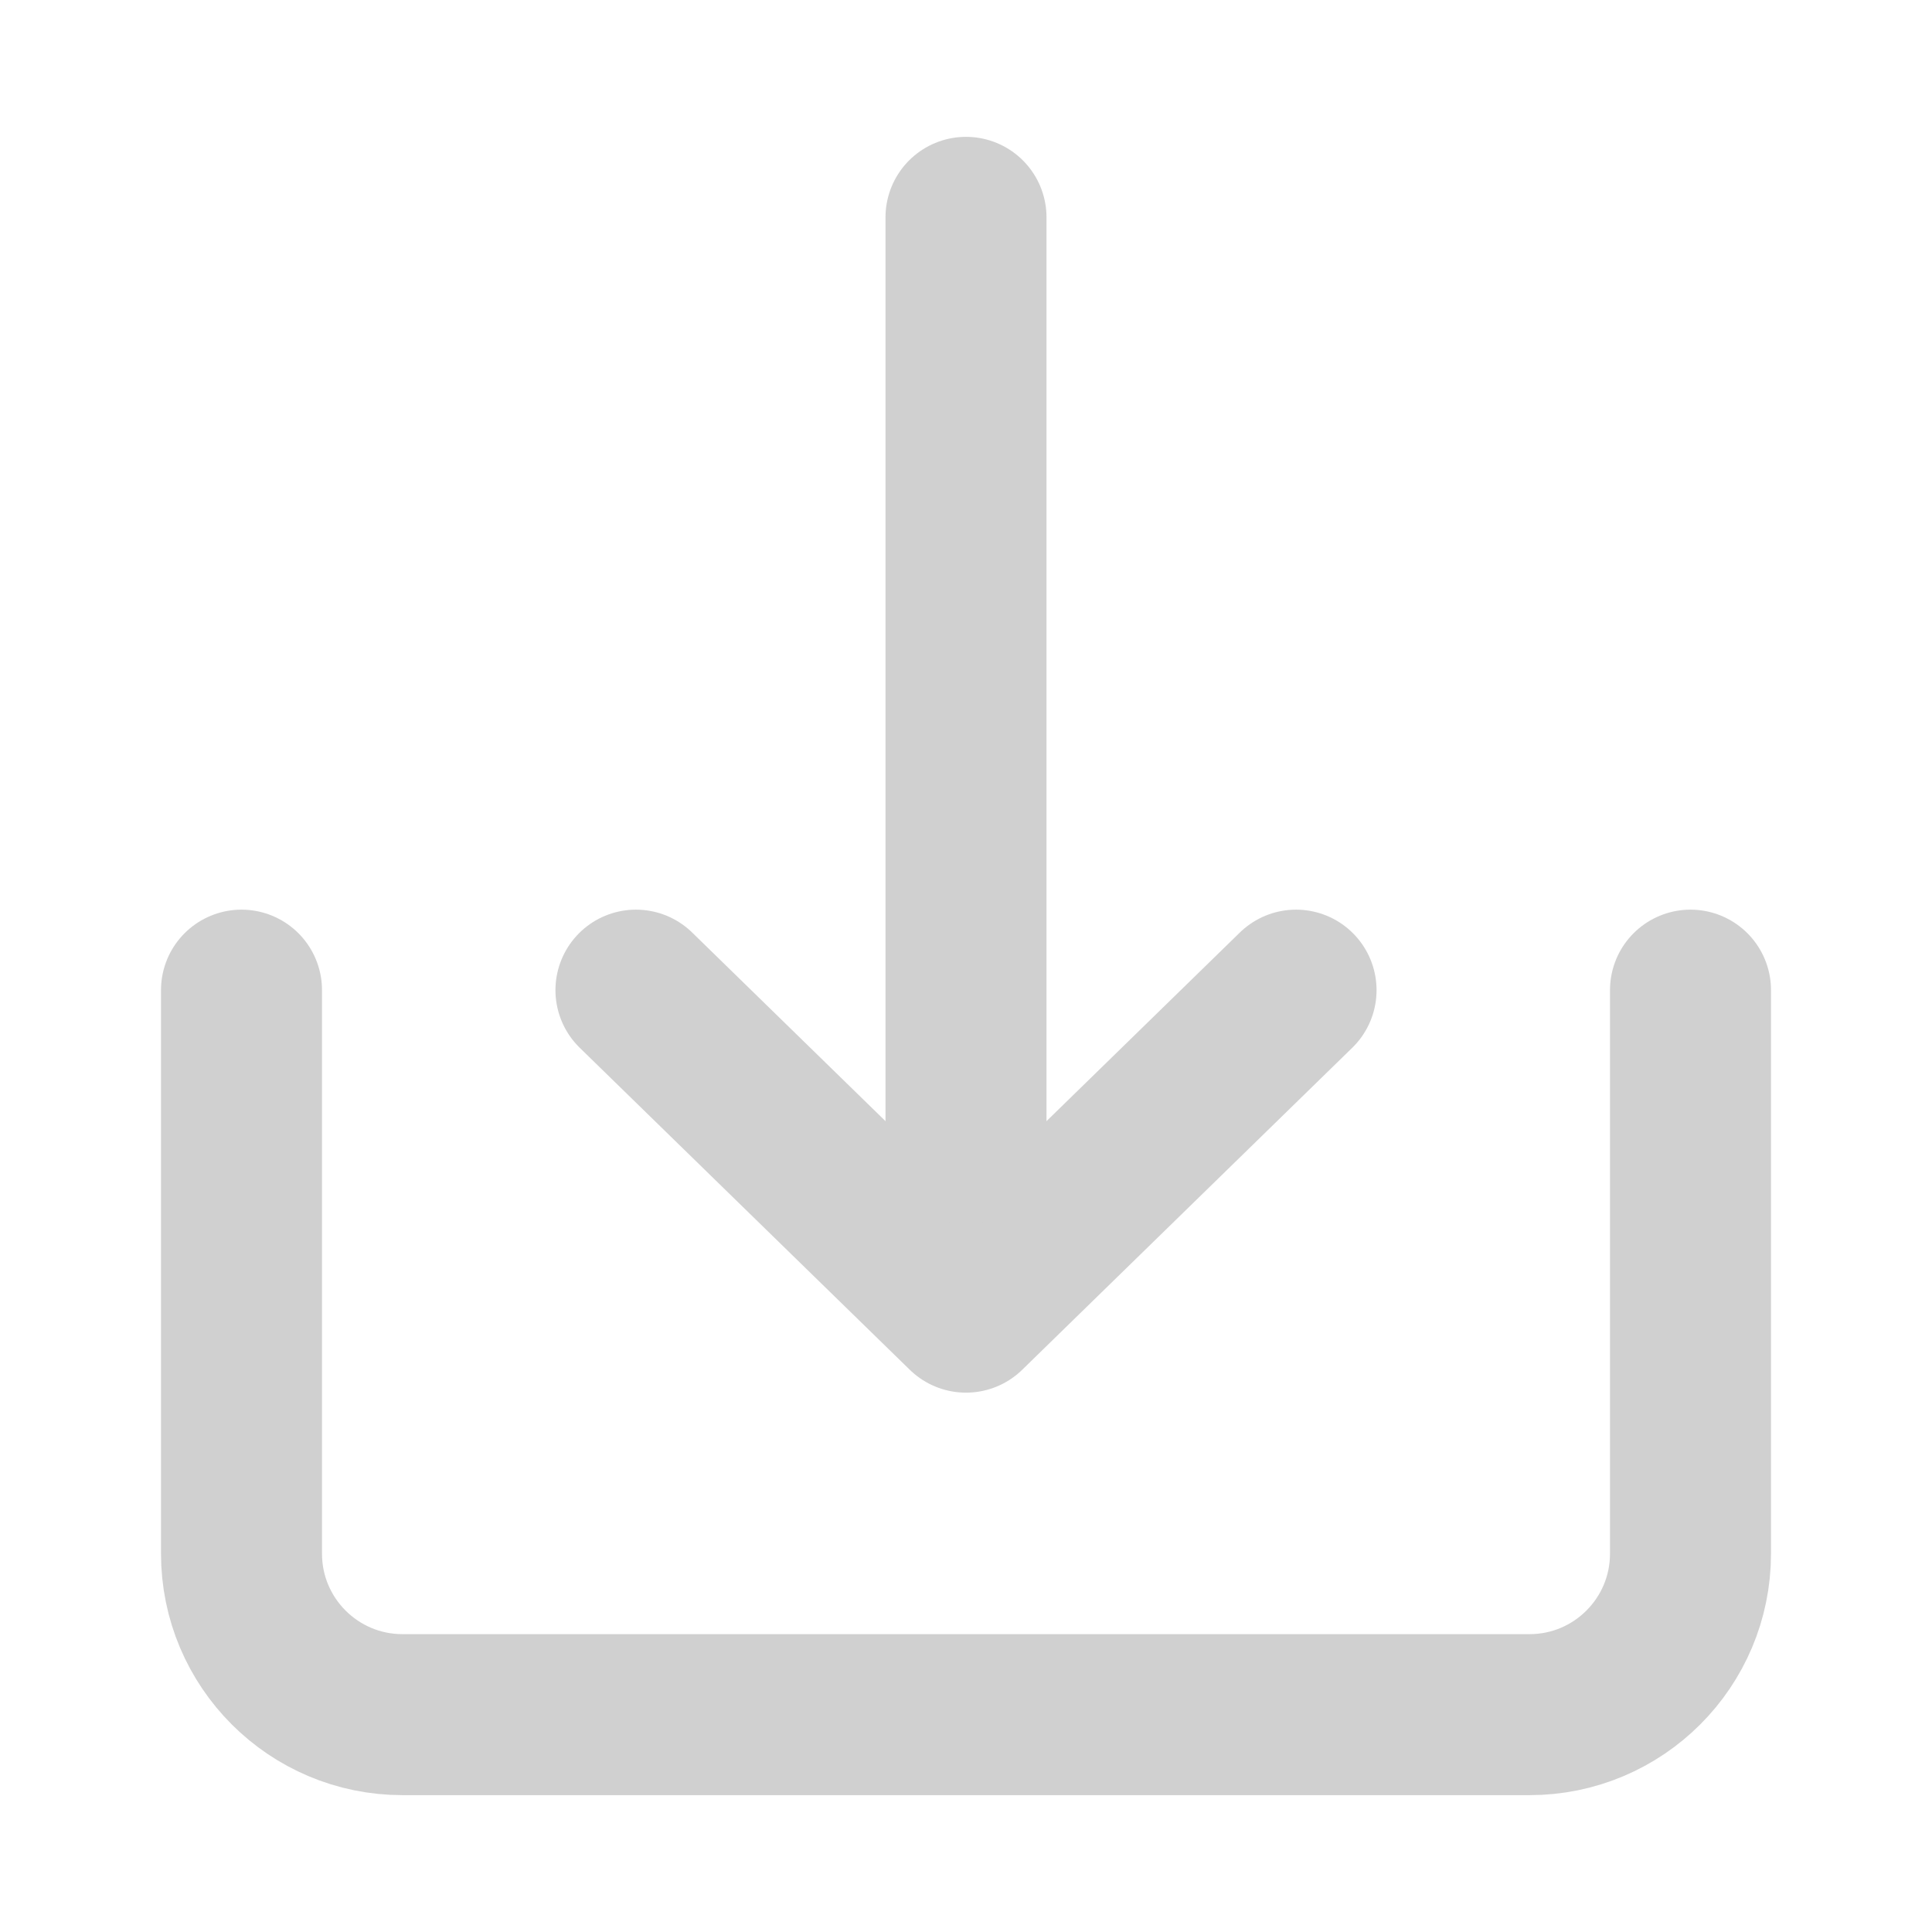
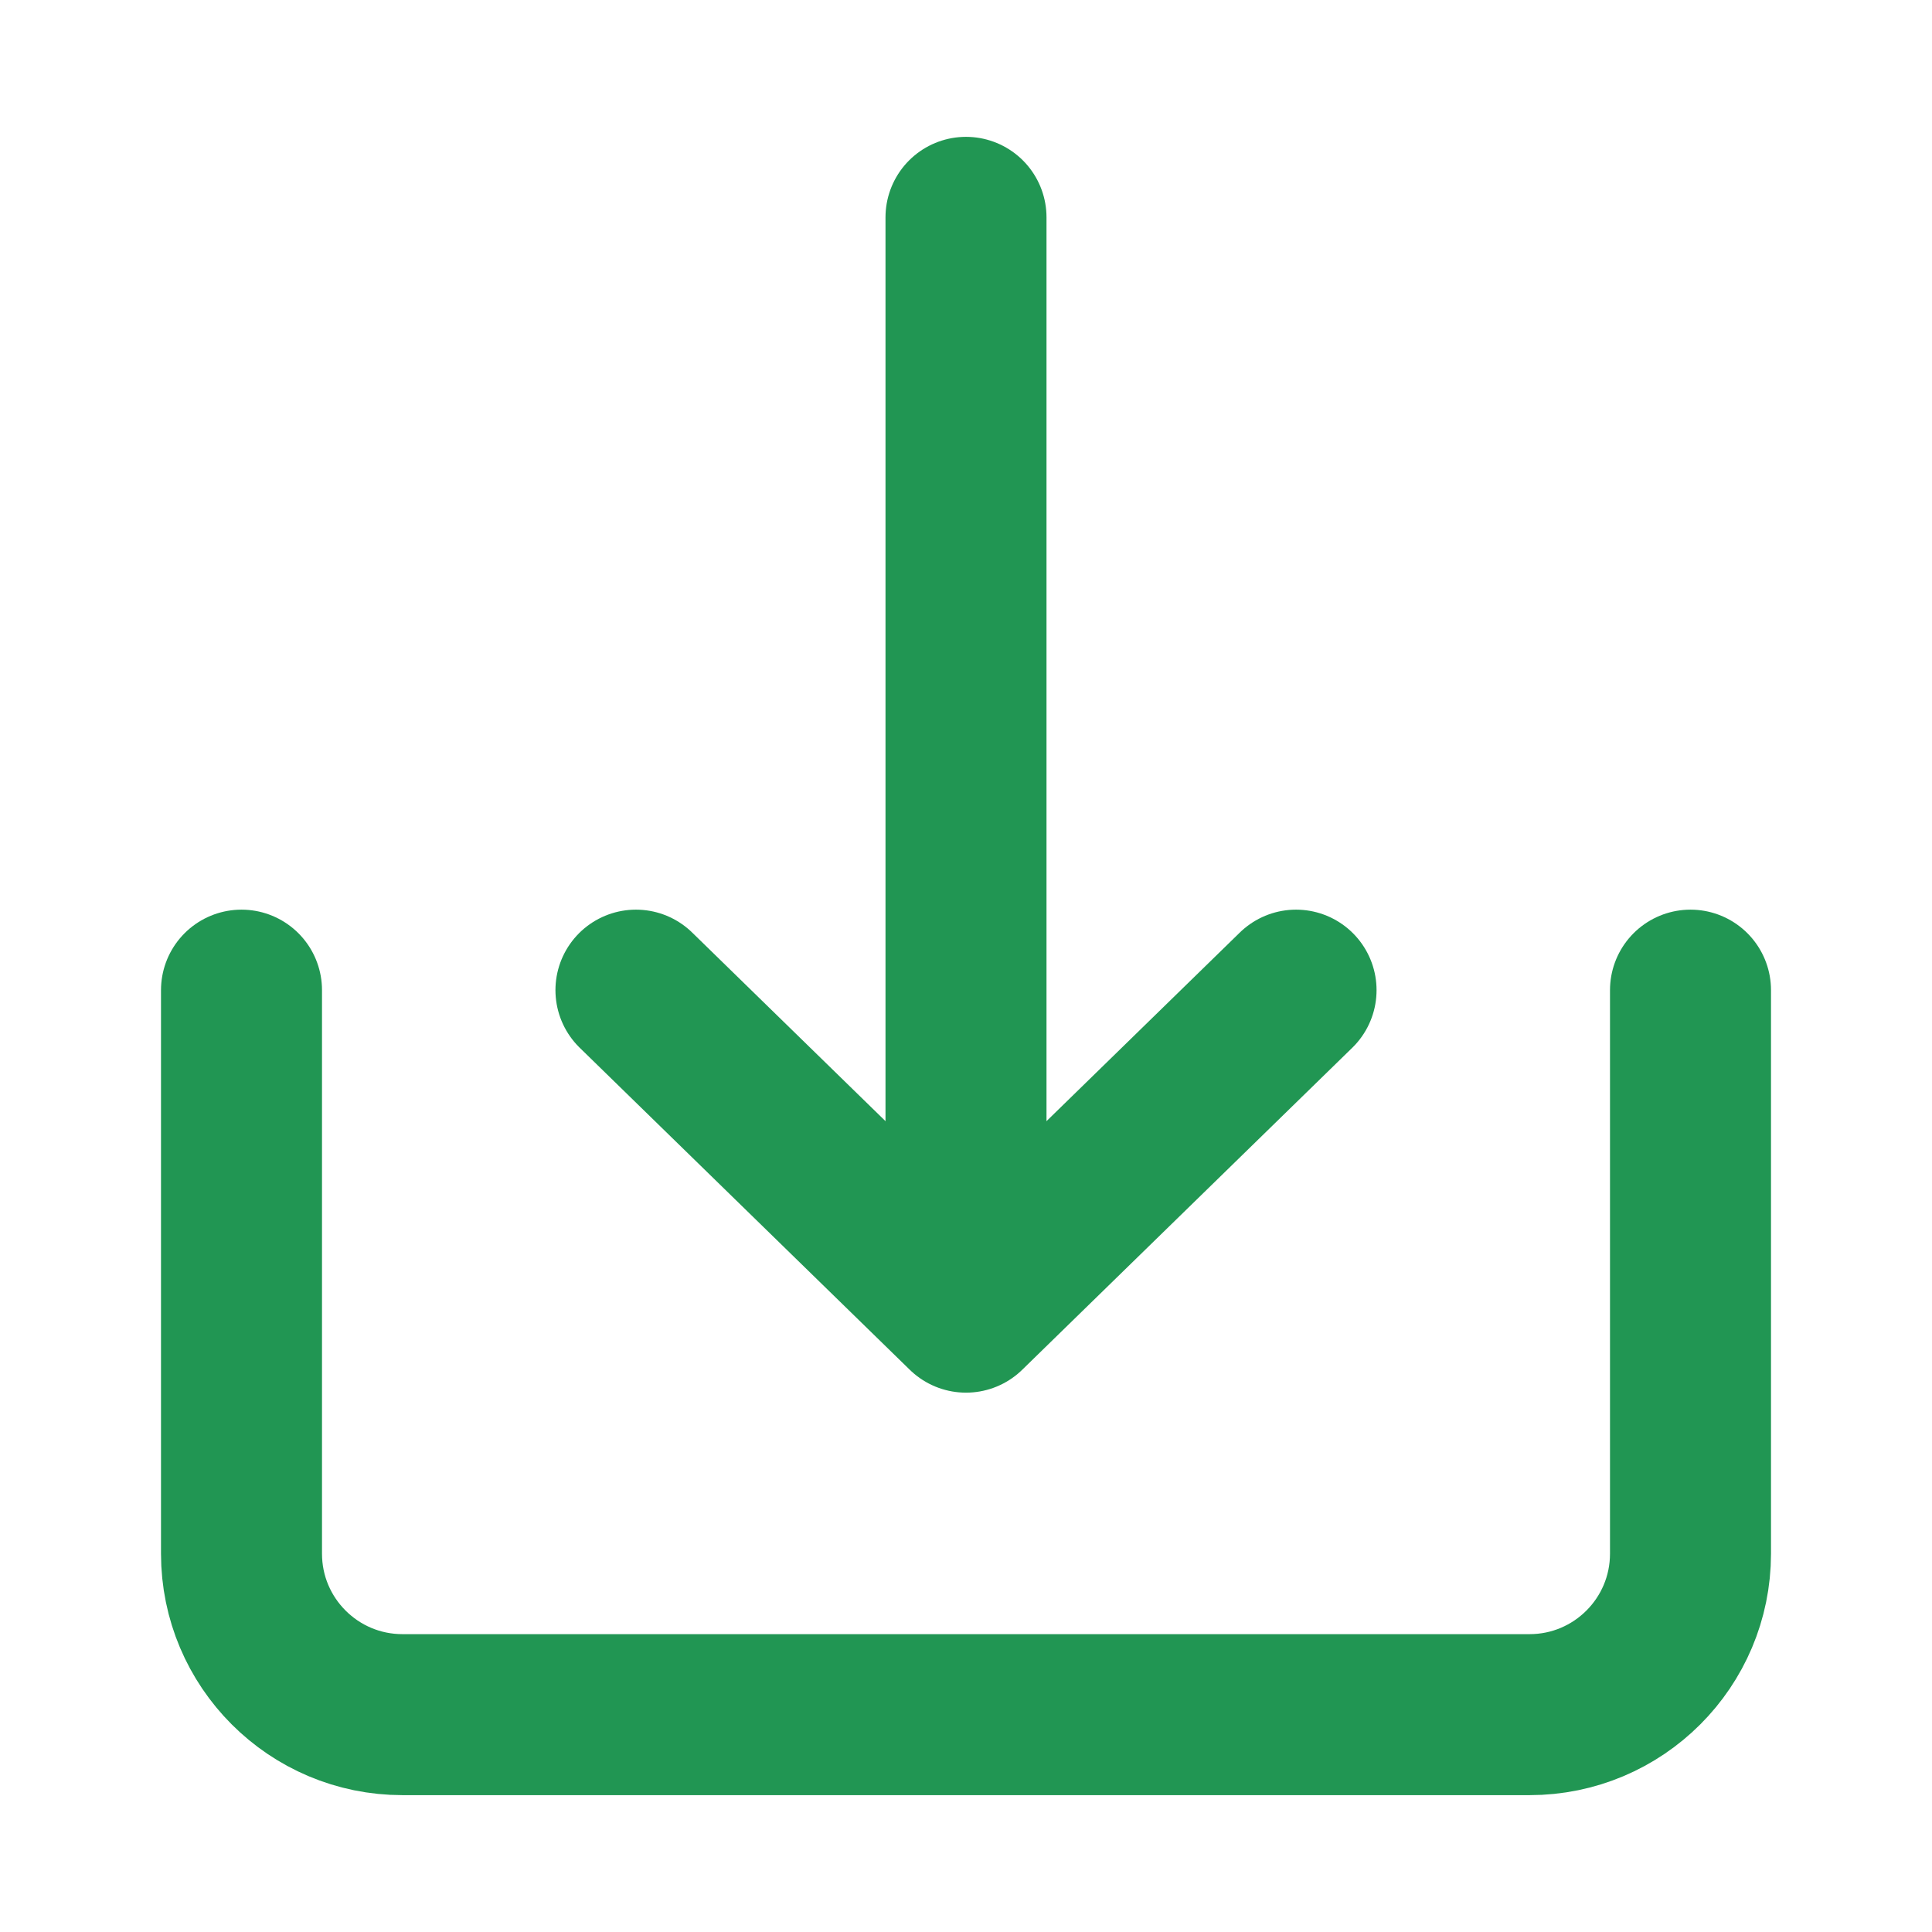
<svg xmlns="http://www.w3.org/2000/svg" width="800px" height="800px" viewBox="0 0 24 24">
  <g id="Complete">
    <g id="download">
      <g>
-         <path d="M3,12.3v7a2,2,0,0,0,2,2H19a2,2,0,0,0,2-2v-7" fill="none" stroke="#D0D0D0" stroke-linecap="round" stroke-linejoin="round" stroke-width="2" />
+         <path d="M3,12.3v7a2,2,0,0,0,2,2H19a2,2,0,0,0,2-2v-7" fill="none" stroke="#219653" stroke-linecap="round" stroke-linejoin="round" stroke-width="2" />
        <g>
-           <polyline data-name="Right" fill="none" id="Right-2" points="7.9 12.3 12 16.3 16.1 12.3" stroke="#D0D0D0" stroke-linecap="round" stroke-linejoin="round" stroke-width="2" />
-           <line fill="none" stroke="#D0D0D0" stroke-linecap="round" stroke-linejoin="round" stroke-width="2" x1="12" x2="12" y1="2.7" y2="14.2" />
+           <polyline data-name="Right" fill="none" id="Right-2" points="7.9 12.3 12 16.3 16.1 12.3" stroke="#219653" stroke-linecap="round" stroke-linejoin="round" stroke-width="2" />
+           <line fill="none" stroke="#219653" stroke-linecap="round" stroke-linejoin="round" stroke-width="2" x1="12" x2="12" y1="2.7" y2="14.2" />
        </g>
      </g>
    </g>
  </g>
</svg>
